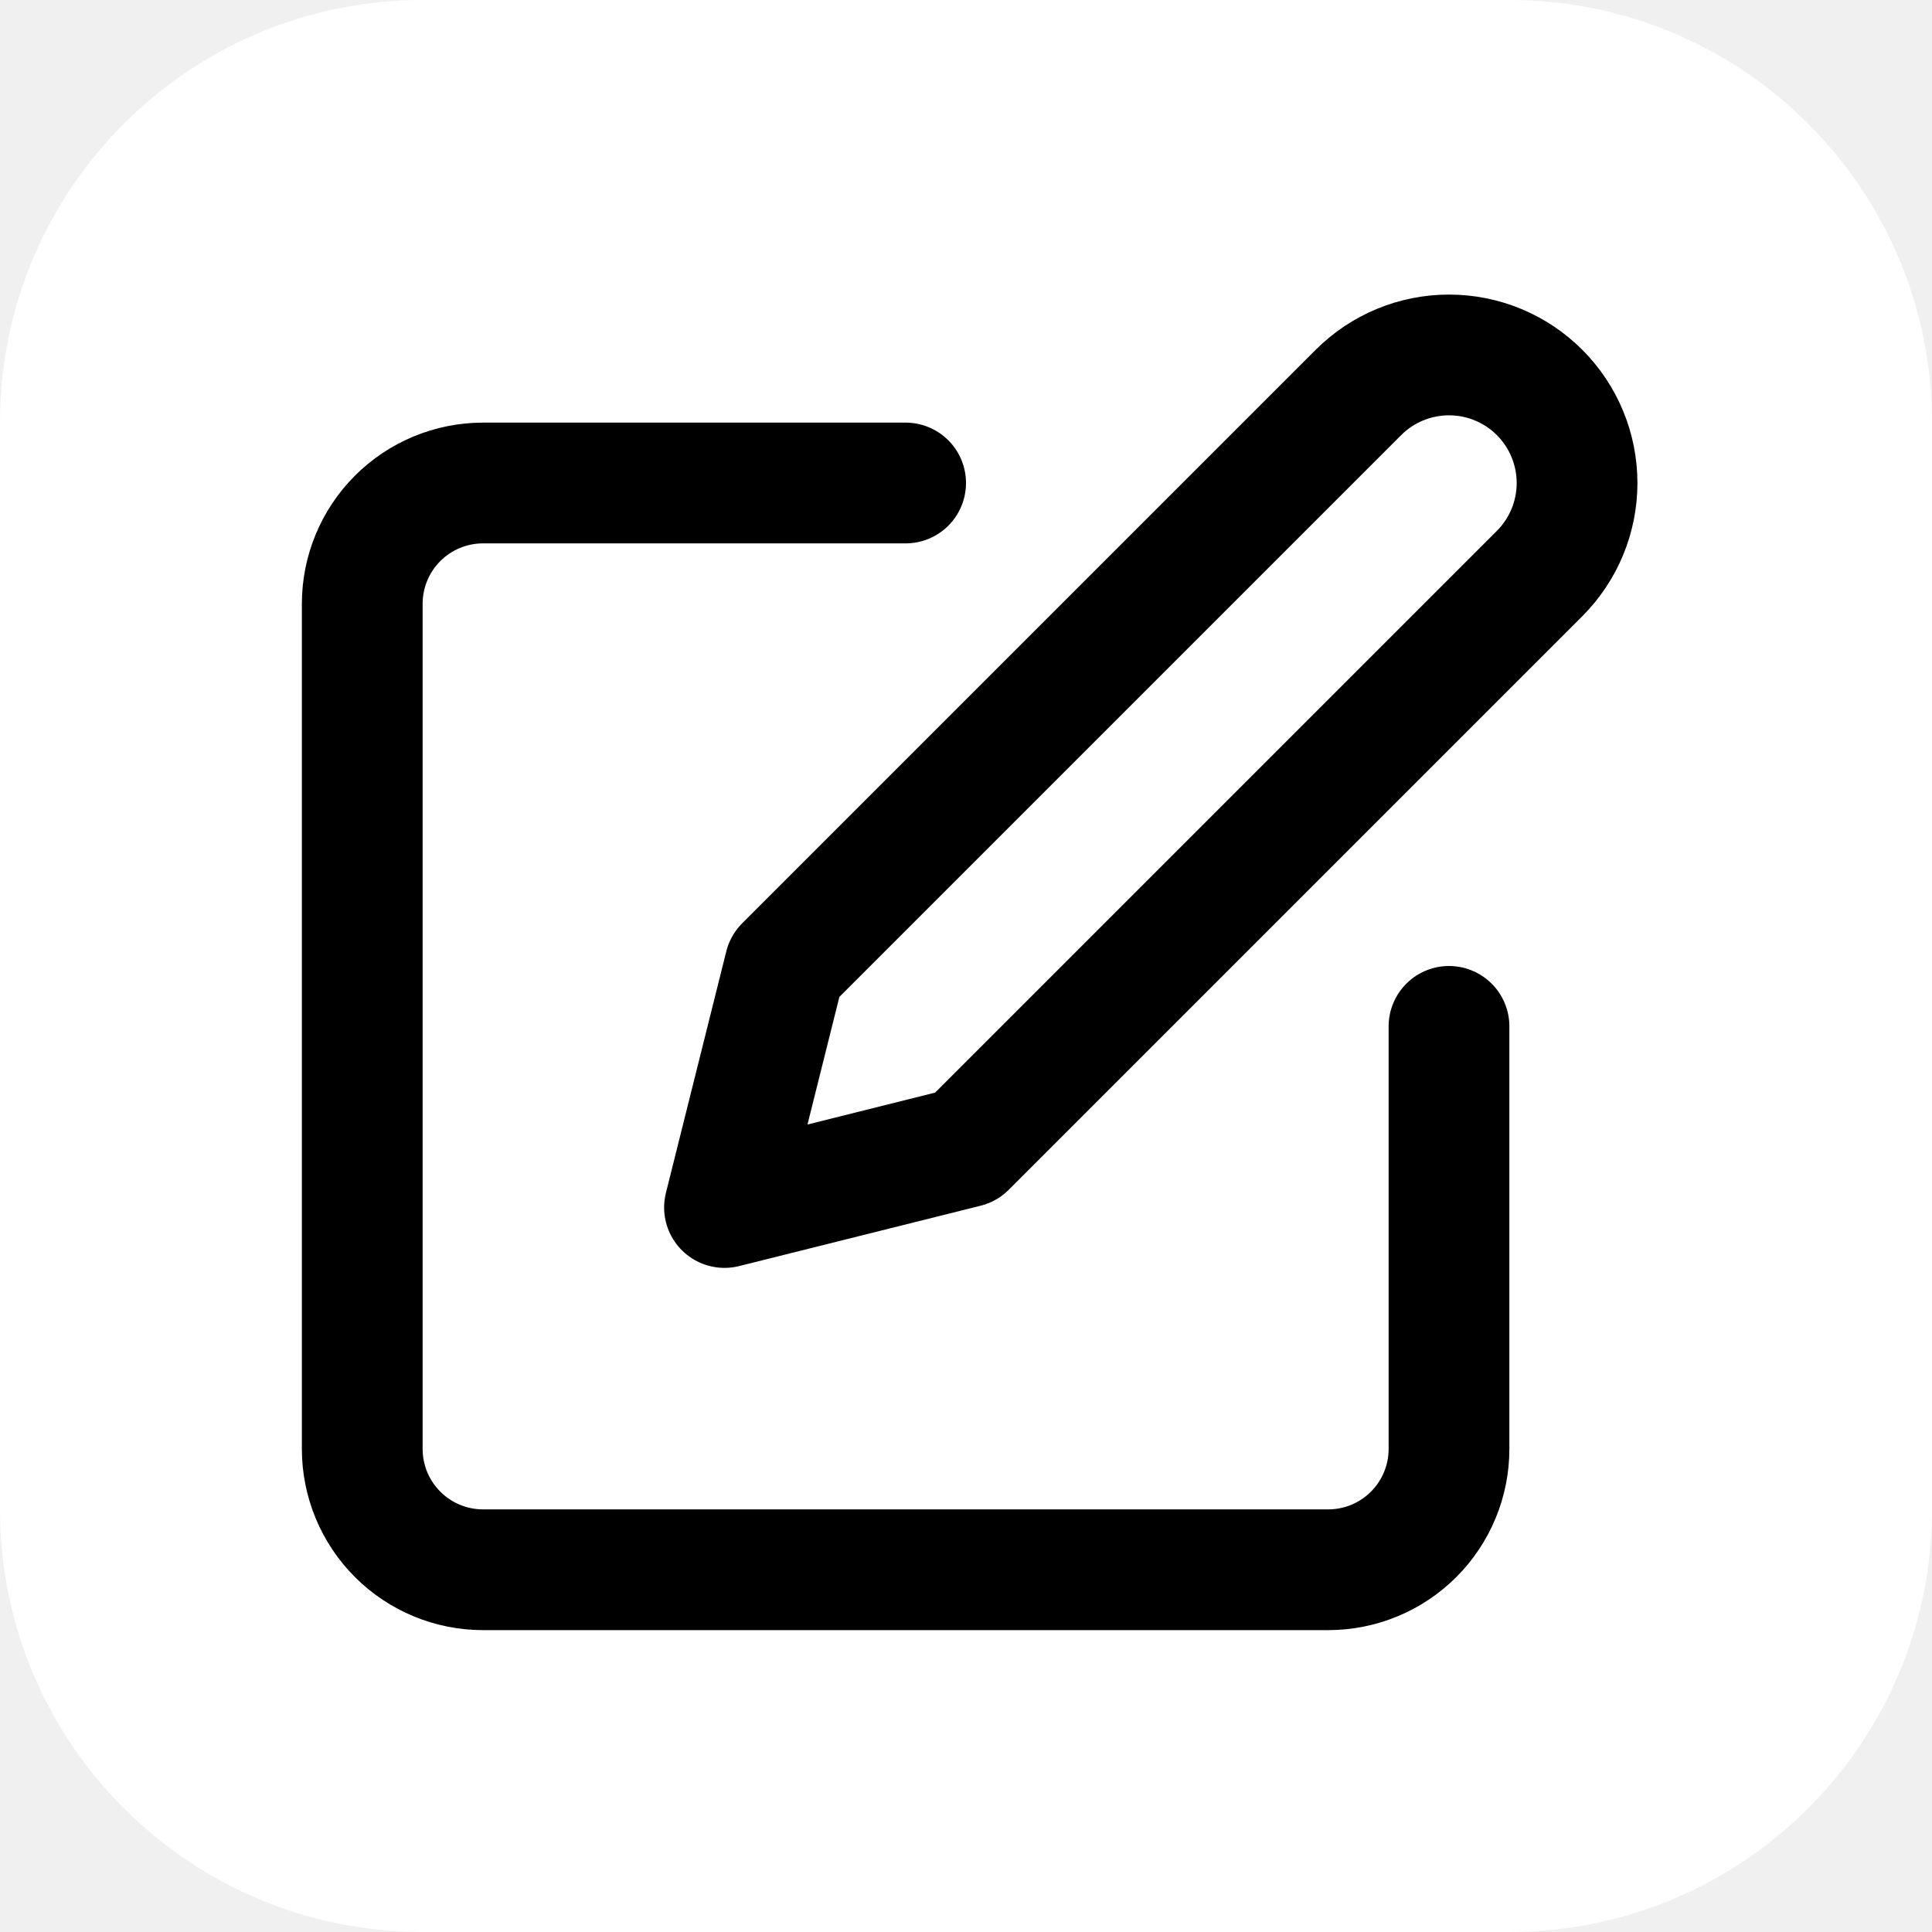
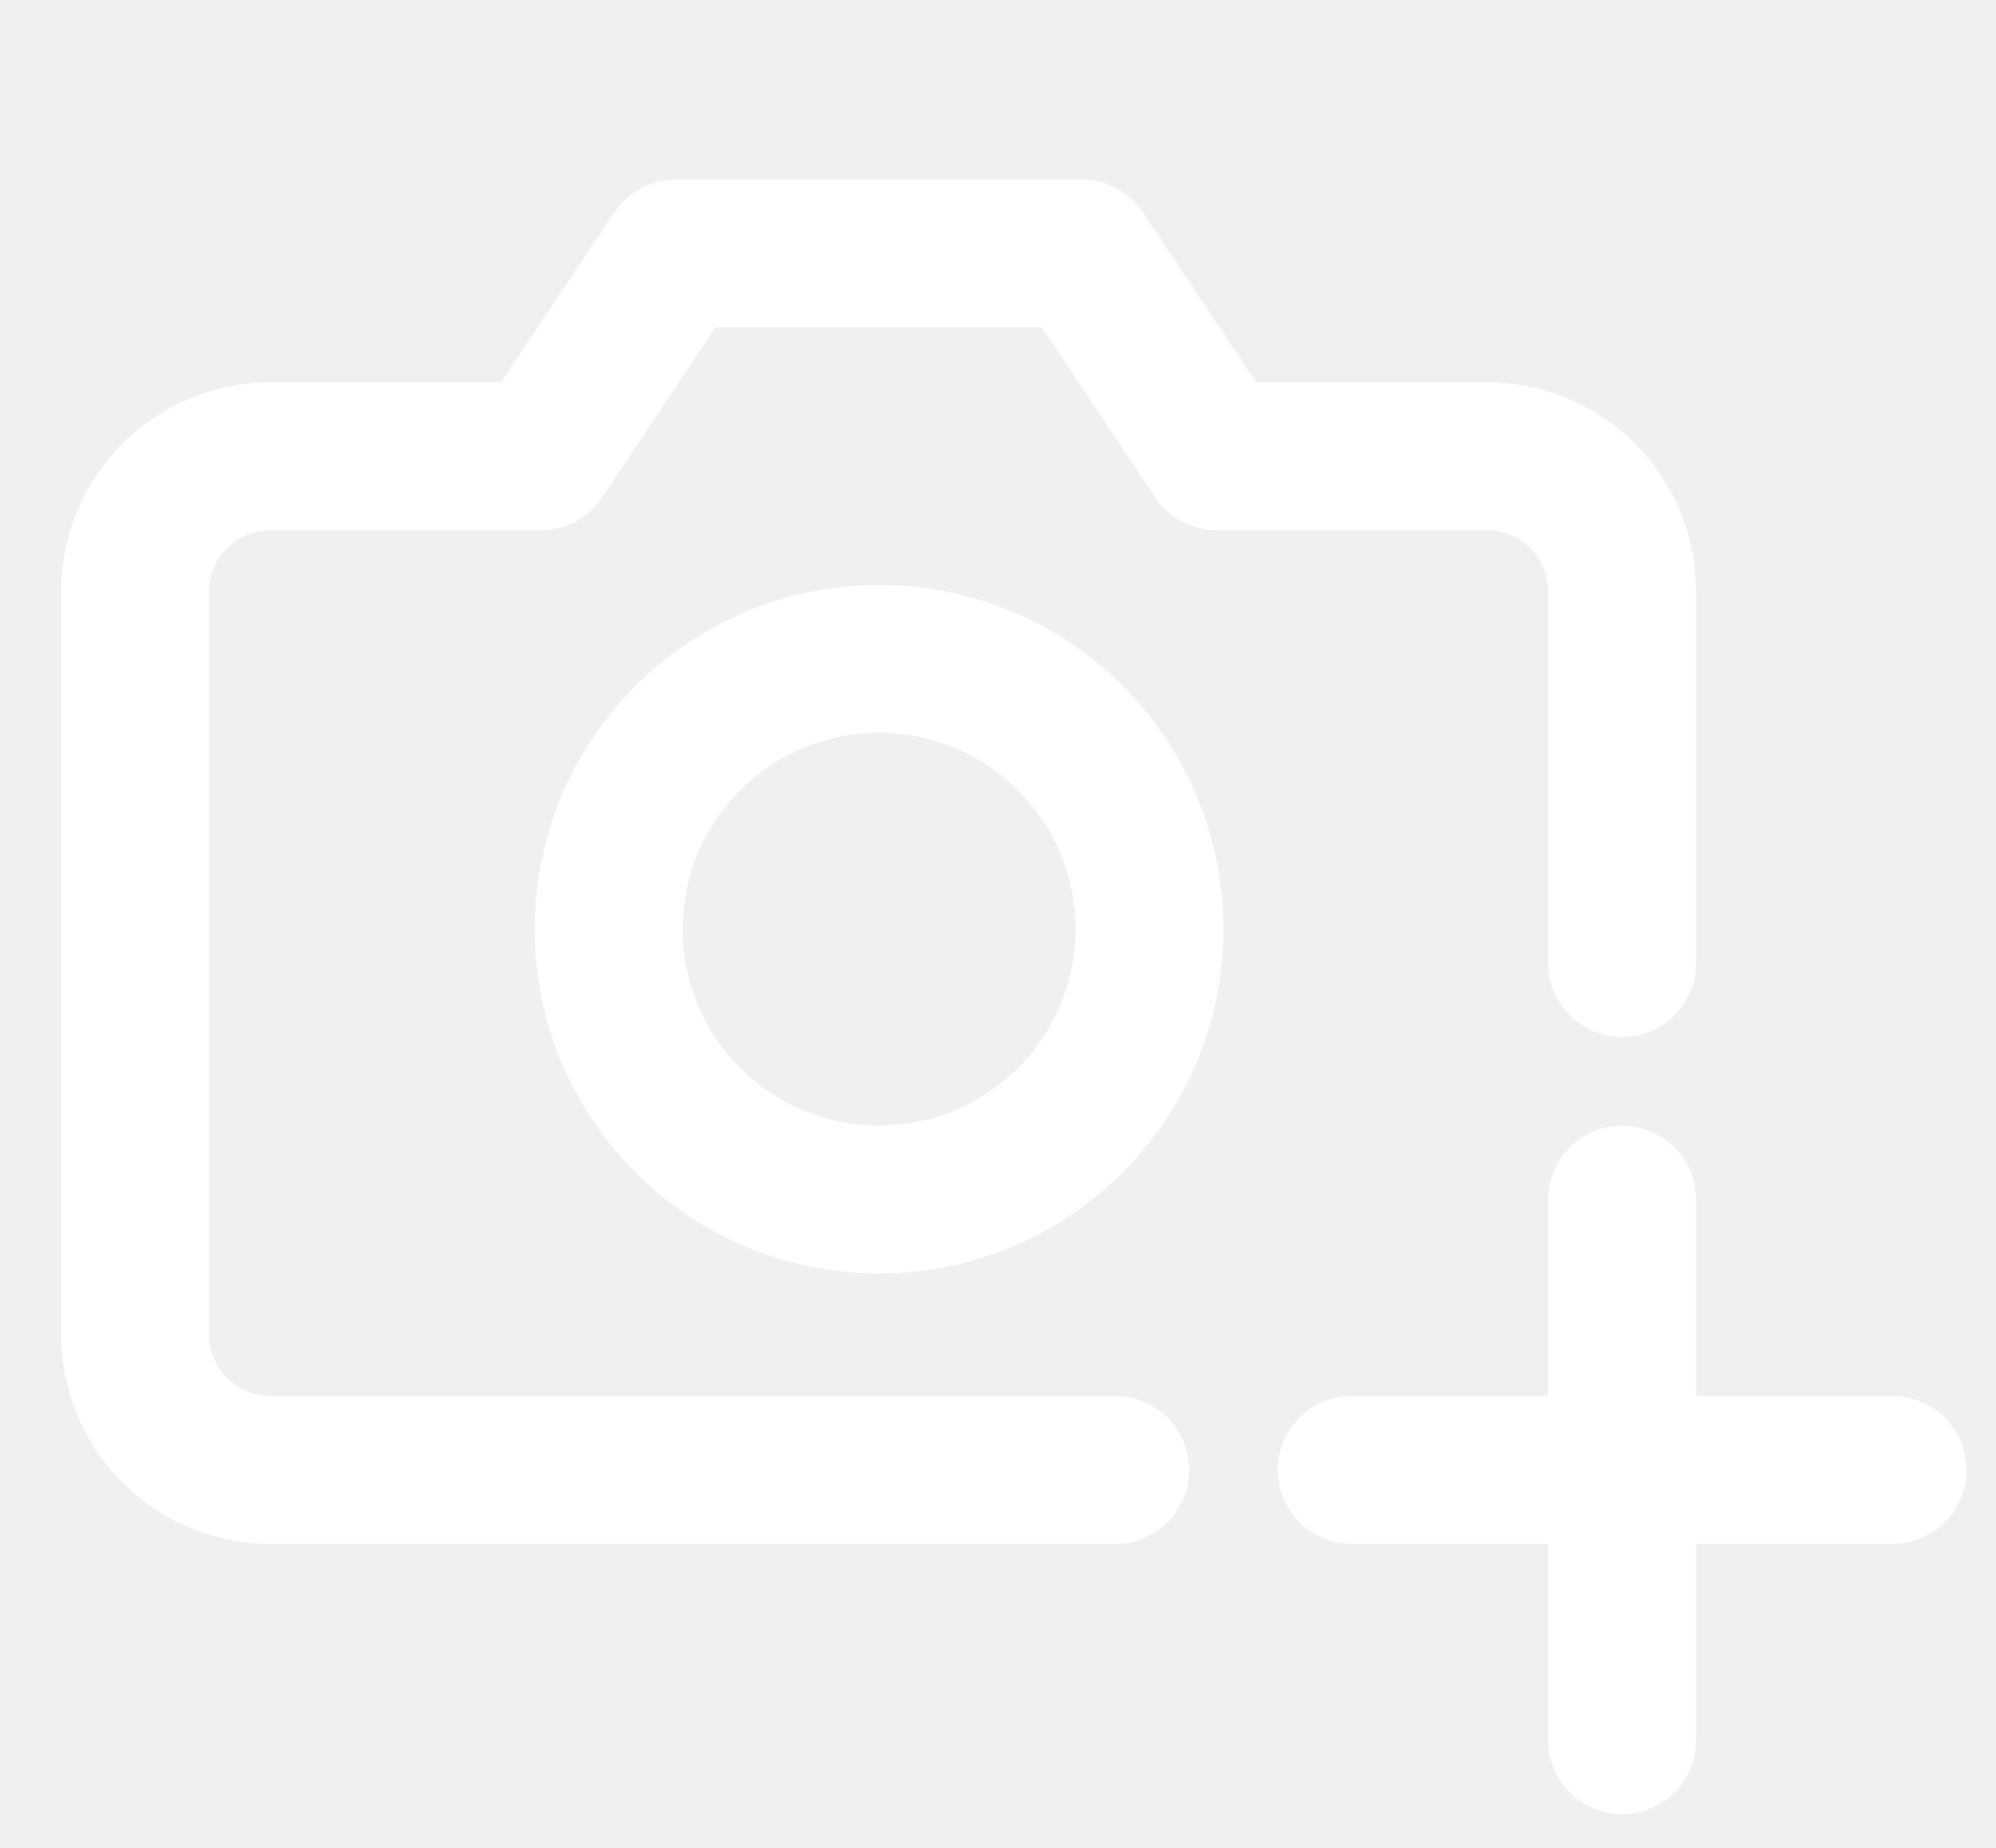
- <svg xmlns="http://www.w3.org/2000/svg" width="32" height="32" viewBox="0 0 32 32" fill="none">
-   <rect width="32" height="32" rx="7" fill="white" />
-   <path d="M15 8H8C7.47 8 6.961 8.211 6.586 8.586C6.211 8.961 6 9.47 6 10V24C6 24.53 6.211 25.039 6.586 25.414C6.961 25.789 7.47 26 8 26H22C22.53 26 23.039 25.789 23.414 25.414C23.789 25.039 24 24.53 24 24V17" stroke="black" stroke-width="2" stroke-linecap="round" stroke-linejoin="round" />
-   <path d="M22.5 6.5C22.898 6.102 23.437 5.879 24 5.879C24.563 5.879 25.102 6.102 25.5 6.5C25.898 6.898 26.121 7.438 26.121 8C26.121 8.563 25.898 9.102 25.5 9.5L16 19L12 20L13 16L22.5 6.5Z" stroke="black" stroke-width="2" stroke-linecap="round" stroke-linejoin="round" />
+ <svg xmlns="http://www.w3.org/2000/svg" width="27" height="25" viewBox="0 0 27 25" fill="none">
+   <path d="M21.942 13.03V8.001C21.942 7.516 21.75 7.051 21.407 6.708C21.064 6.365 20.599 6.173 20.114 6.173H16.457L14.628 3.43H9.142L7.314 6.173H3.657C3.172 6.173 2.707 6.365 2.364 6.708C2.021 7.051 1.828 7.516 1.828 8.001V18.058C1.828 18.543 2.021 19.008 2.364 19.351C2.707 19.694 3.172 19.887 3.657 19.887H15.085M21.942 16.23V23.544M18.285 19.887H25.6" stroke="white" stroke-width="2" stroke-linecap="round" stroke-linejoin="round" />
+   <path d="M11.892 16.228C13.911 16.228 15.549 14.591 15.549 12.571C15.549 10.551 13.911 8.914 11.892 8.914C9.872 8.914 8.234 10.551 8.234 12.571C8.234 14.591 9.872 16.228 11.892 16.228Z" stroke="white" stroke-width="2" stroke-linecap="round" stroke-linejoin="round" />
</svg>
